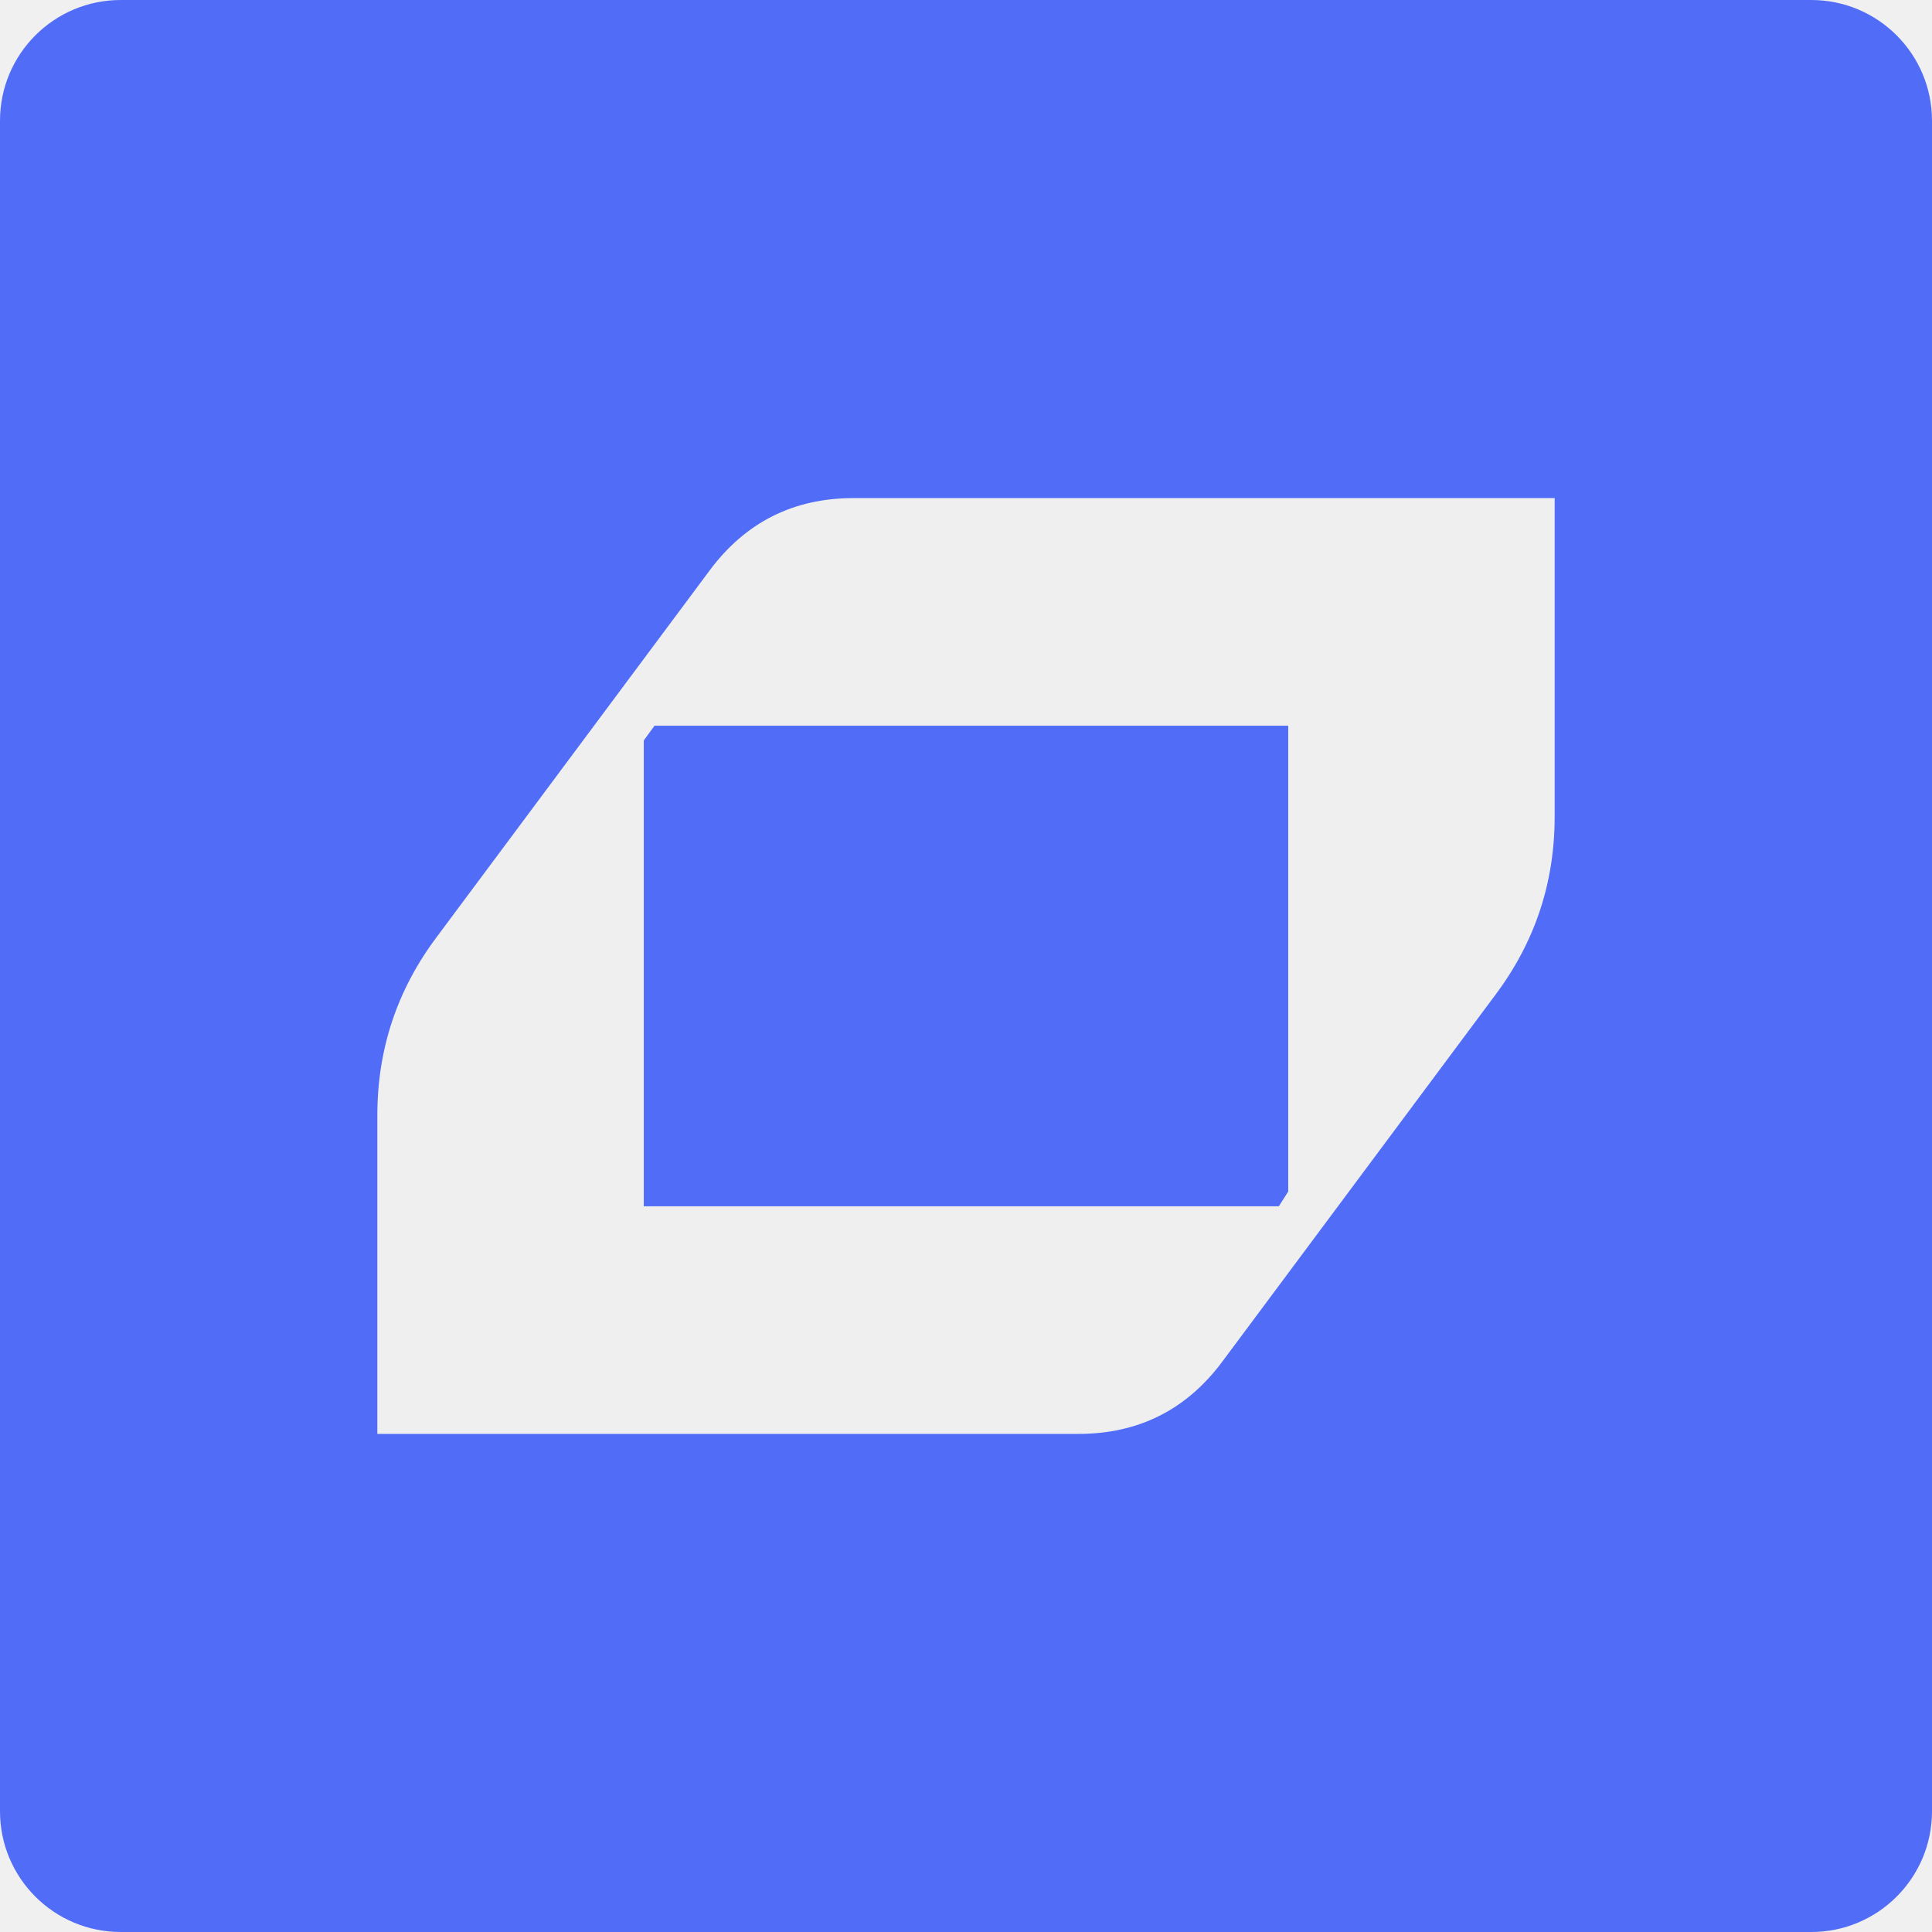
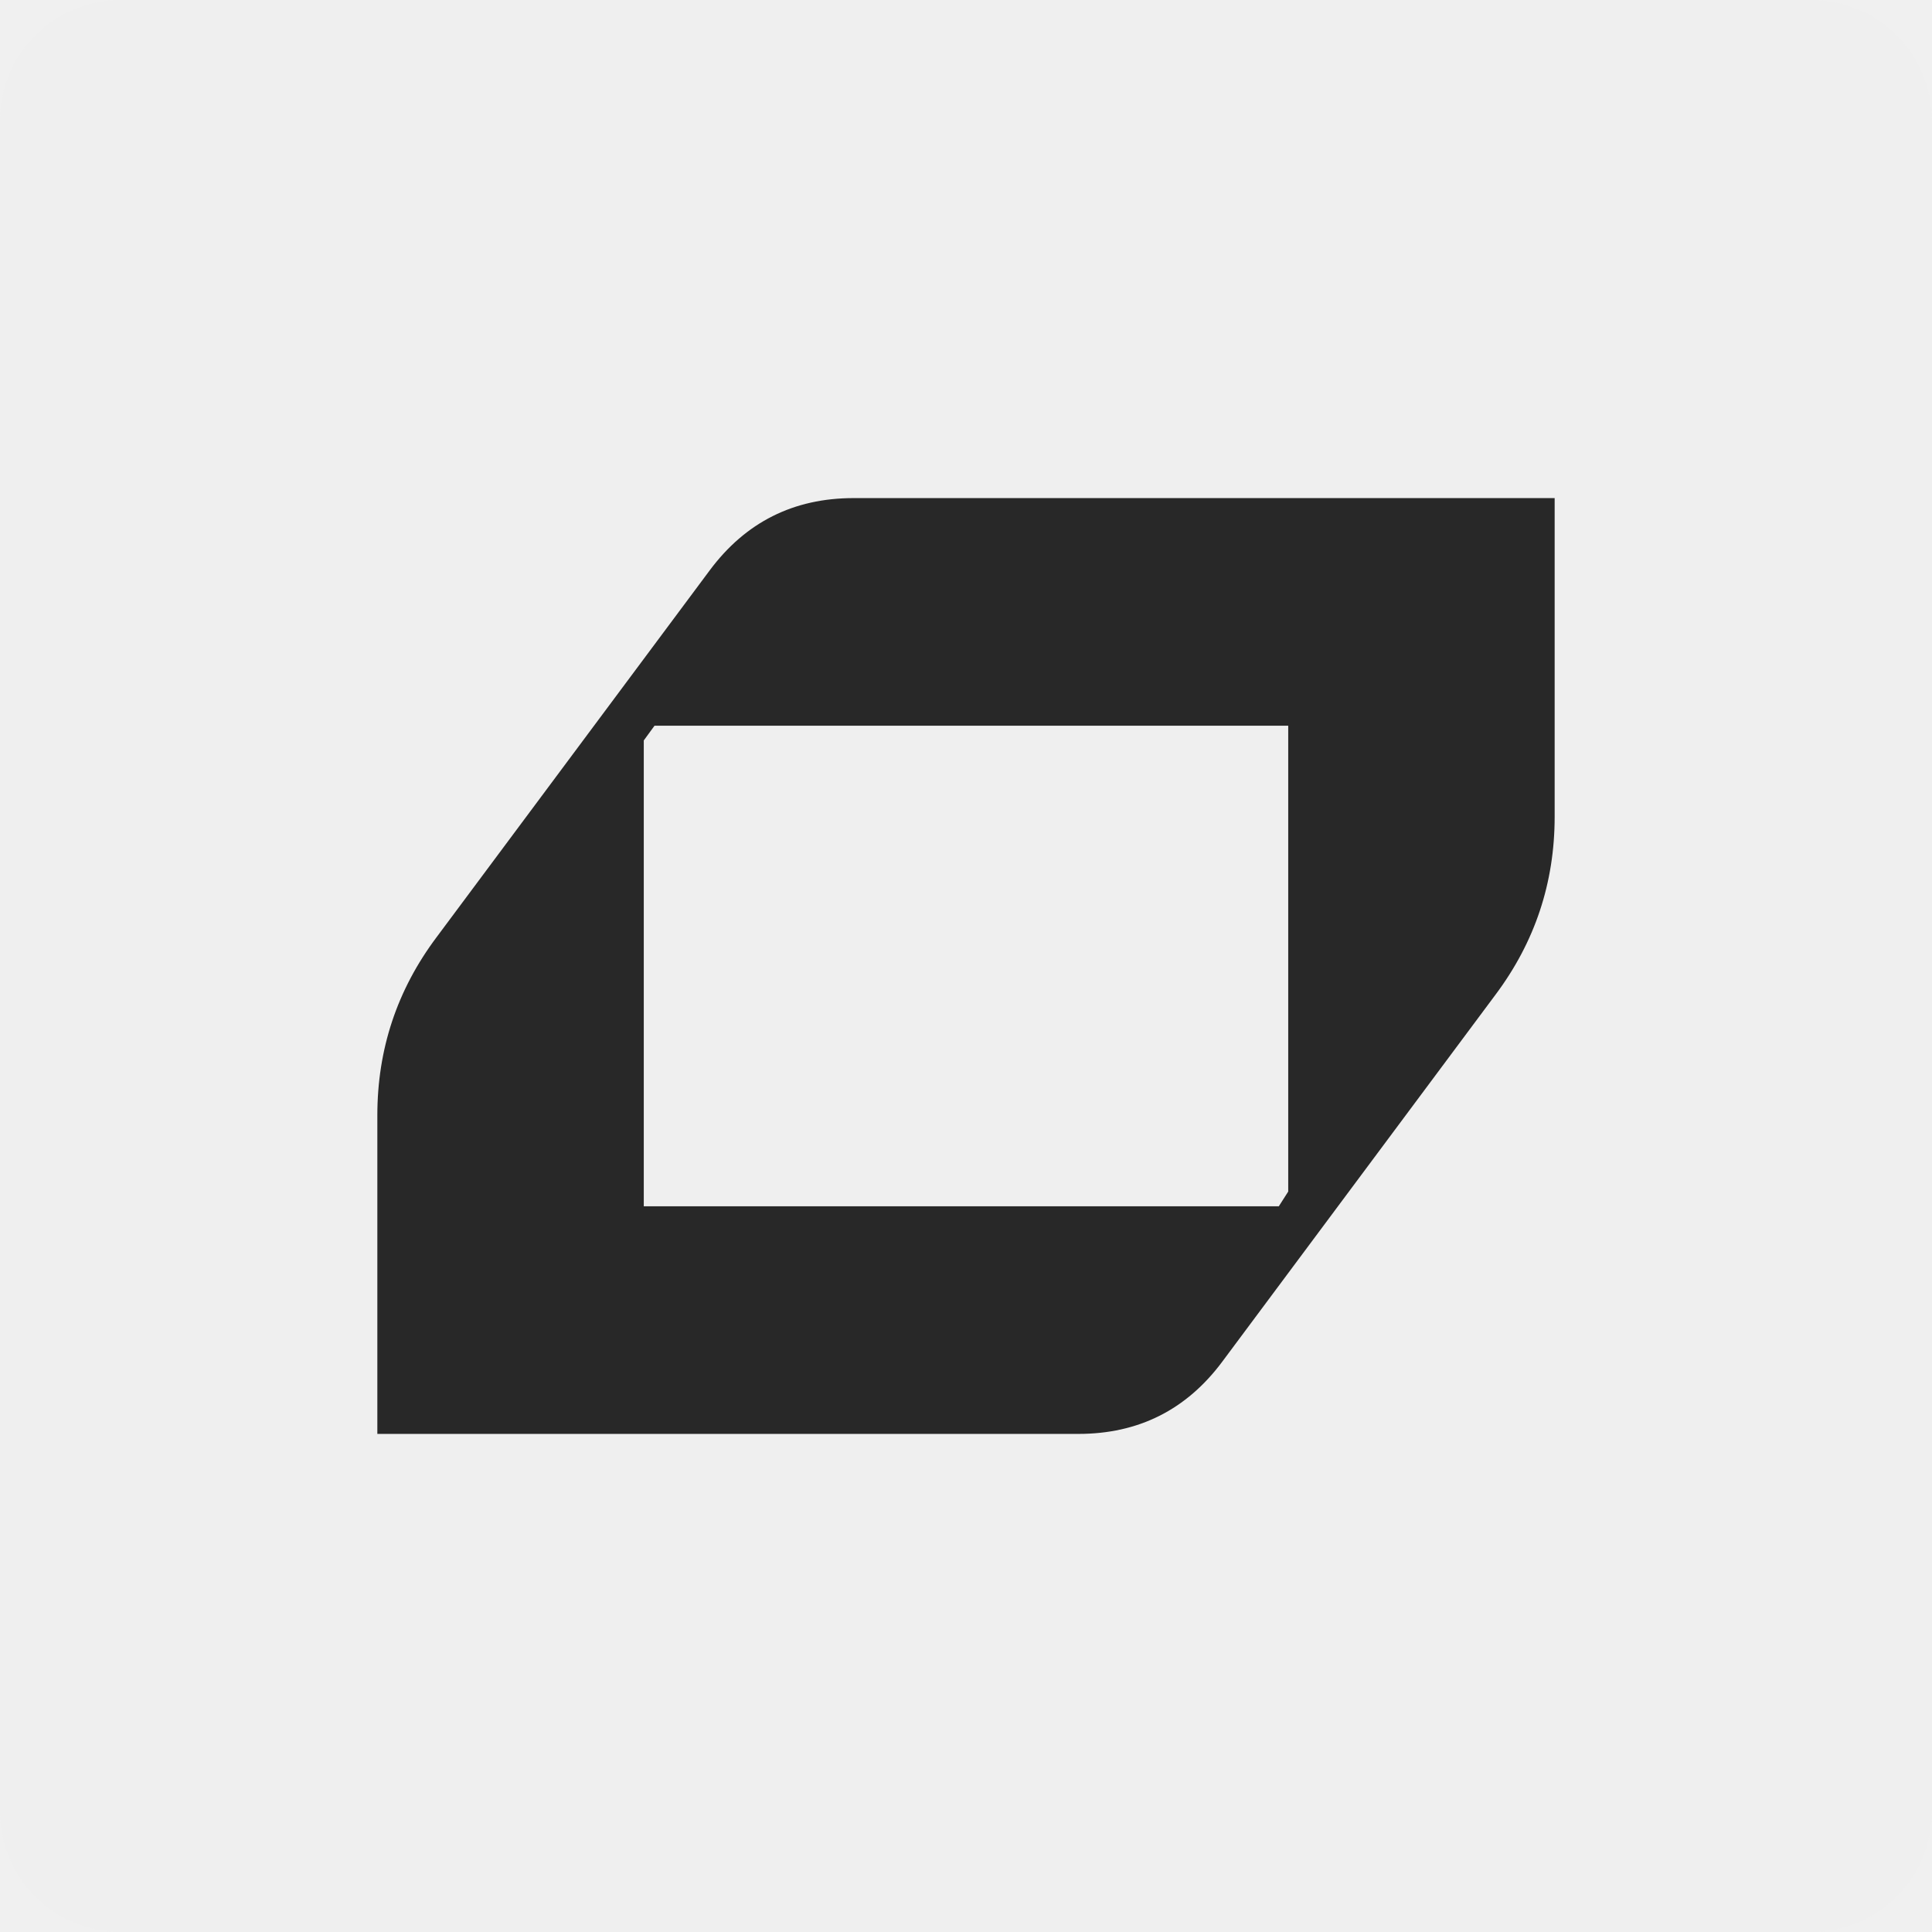
<svg xmlns="http://www.w3.org/2000/svg" width="32" height="32" viewBox="0 0 32 32" fill="none">
  <g clip-path="url(#clip0_376_25)">
    <mask id="mask0_376_25" style="mask-type:luminance" maskUnits="userSpaceOnUse" x="0" y="0" width="32" height="32">
      <path d="M32 0H0V32H32V0Z" fill="white" />
    </mask>
    <g mask="url(#mask0_376_25)">
-       <path d="M30 0H2C0.895 0 0 0.895 0 2V30C0 31.105 0.895 32 2 32H30C31.105 32 32 31.105 32 30V2C32 0.895 31.105 0 30 0Z" fill="#516CF7" />
-       <path d="M14.139 8.25H25.75V13.527C25.75 14.621 25.423 15.604 24.769 16.477L20.245 22.553C19.651 23.351 18.856 23.75 17.861 23.75H6.25V18.473C6.25 17.378 6.577 16.395 7.231 15.523L11.755 9.447C12.349 8.649 13.144 8.25 14.139 8.25ZM21.337 19.736V12.02H10.841L10.663 12.264V19.98H21.181L21.337 19.736Z" fill="#EFEFEF" />
+       <path d="M30 0H2C0.895 0 0 0.895 0 2V30C0 31.105 0.895 32 2 32H30C31.105 32 32 31.105 32 30V2C32 0.895 31.105 0 30 0Z" fill="#EFEFEF" />
+       <path d="M14.139 8.25H25.75V13.527C25.75 14.621 25.423 15.604 24.769 16.477L20.245 22.553C19.651 23.351 18.856 23.75 17.861 23.75H6.25V18.473C6.25 17.378 6.577 16.395 7.231 15.523L11.755 9.447C12.349 8.649 13.144 8.25 14.139 8.25ZM21.337 19.736V12.02H10.841L10.663 12.264V19.98H21.181L21.337 19.736Z" fill="#282828" />
    </g>
  </g>
  <defs>
    <clipPath id="clip0_376_25">
      <rect width="32" height="32" fill="white" />
    </clipPath>
  </defs>
</svg>
